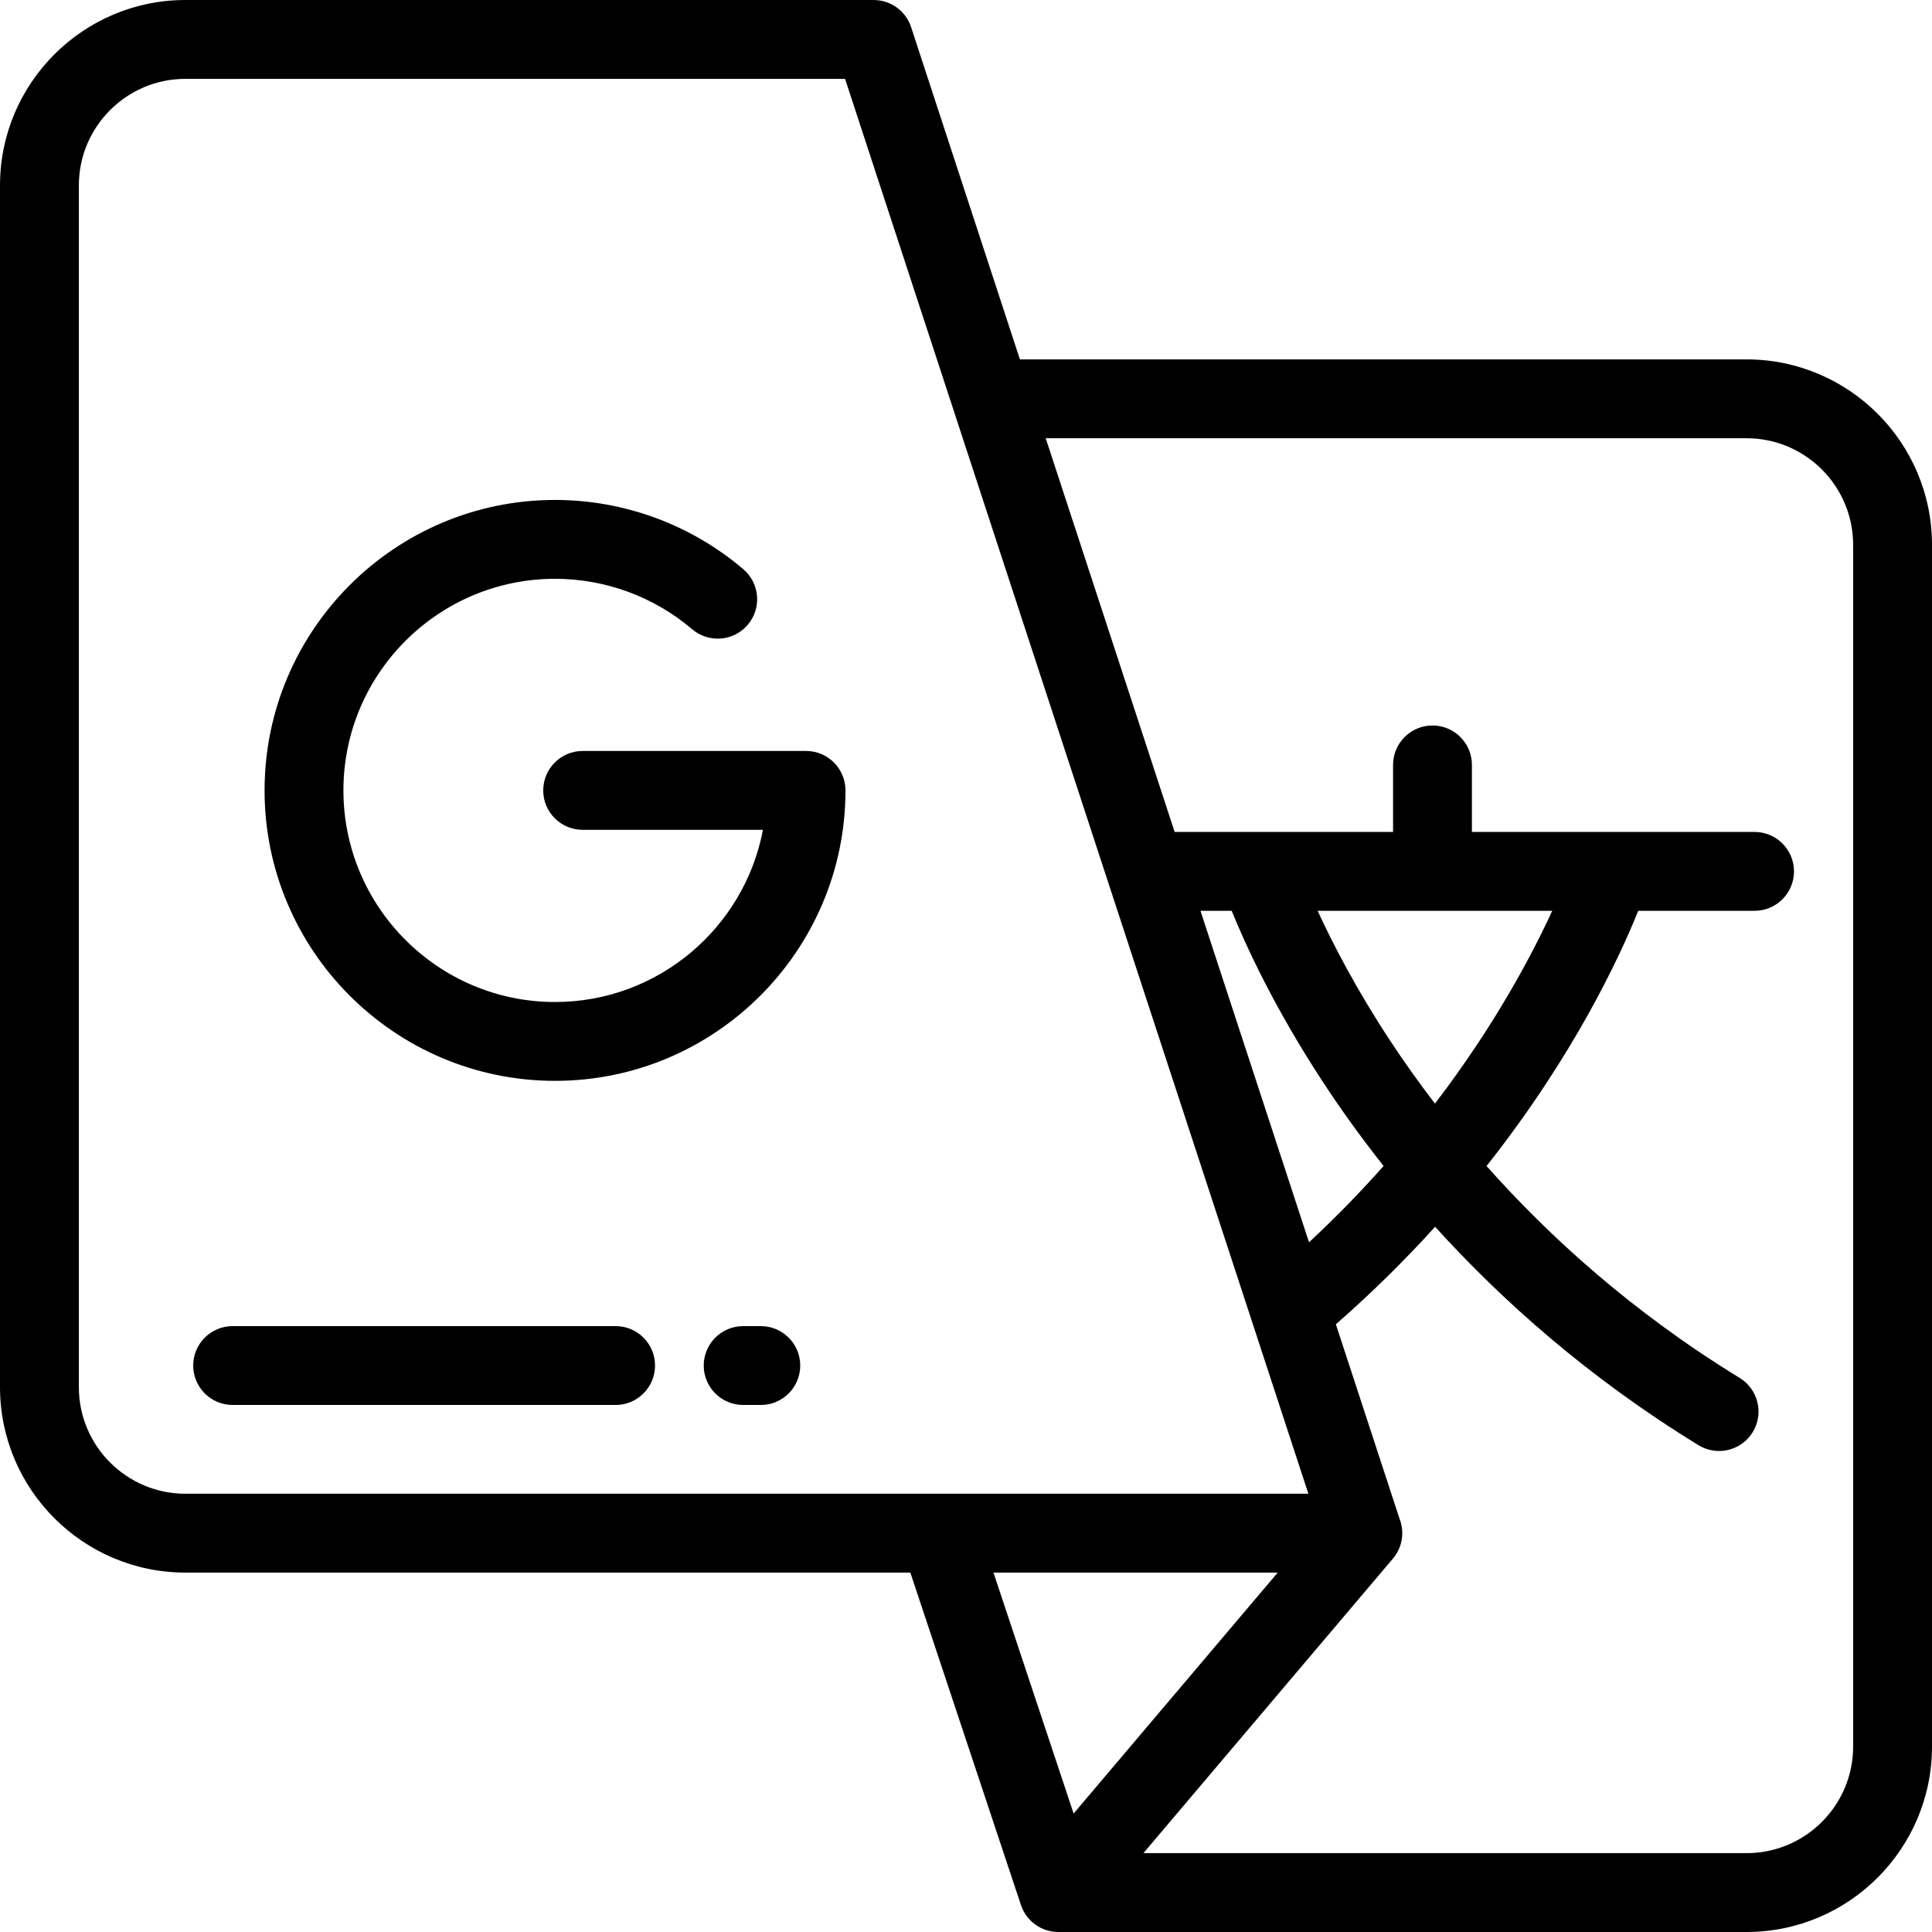
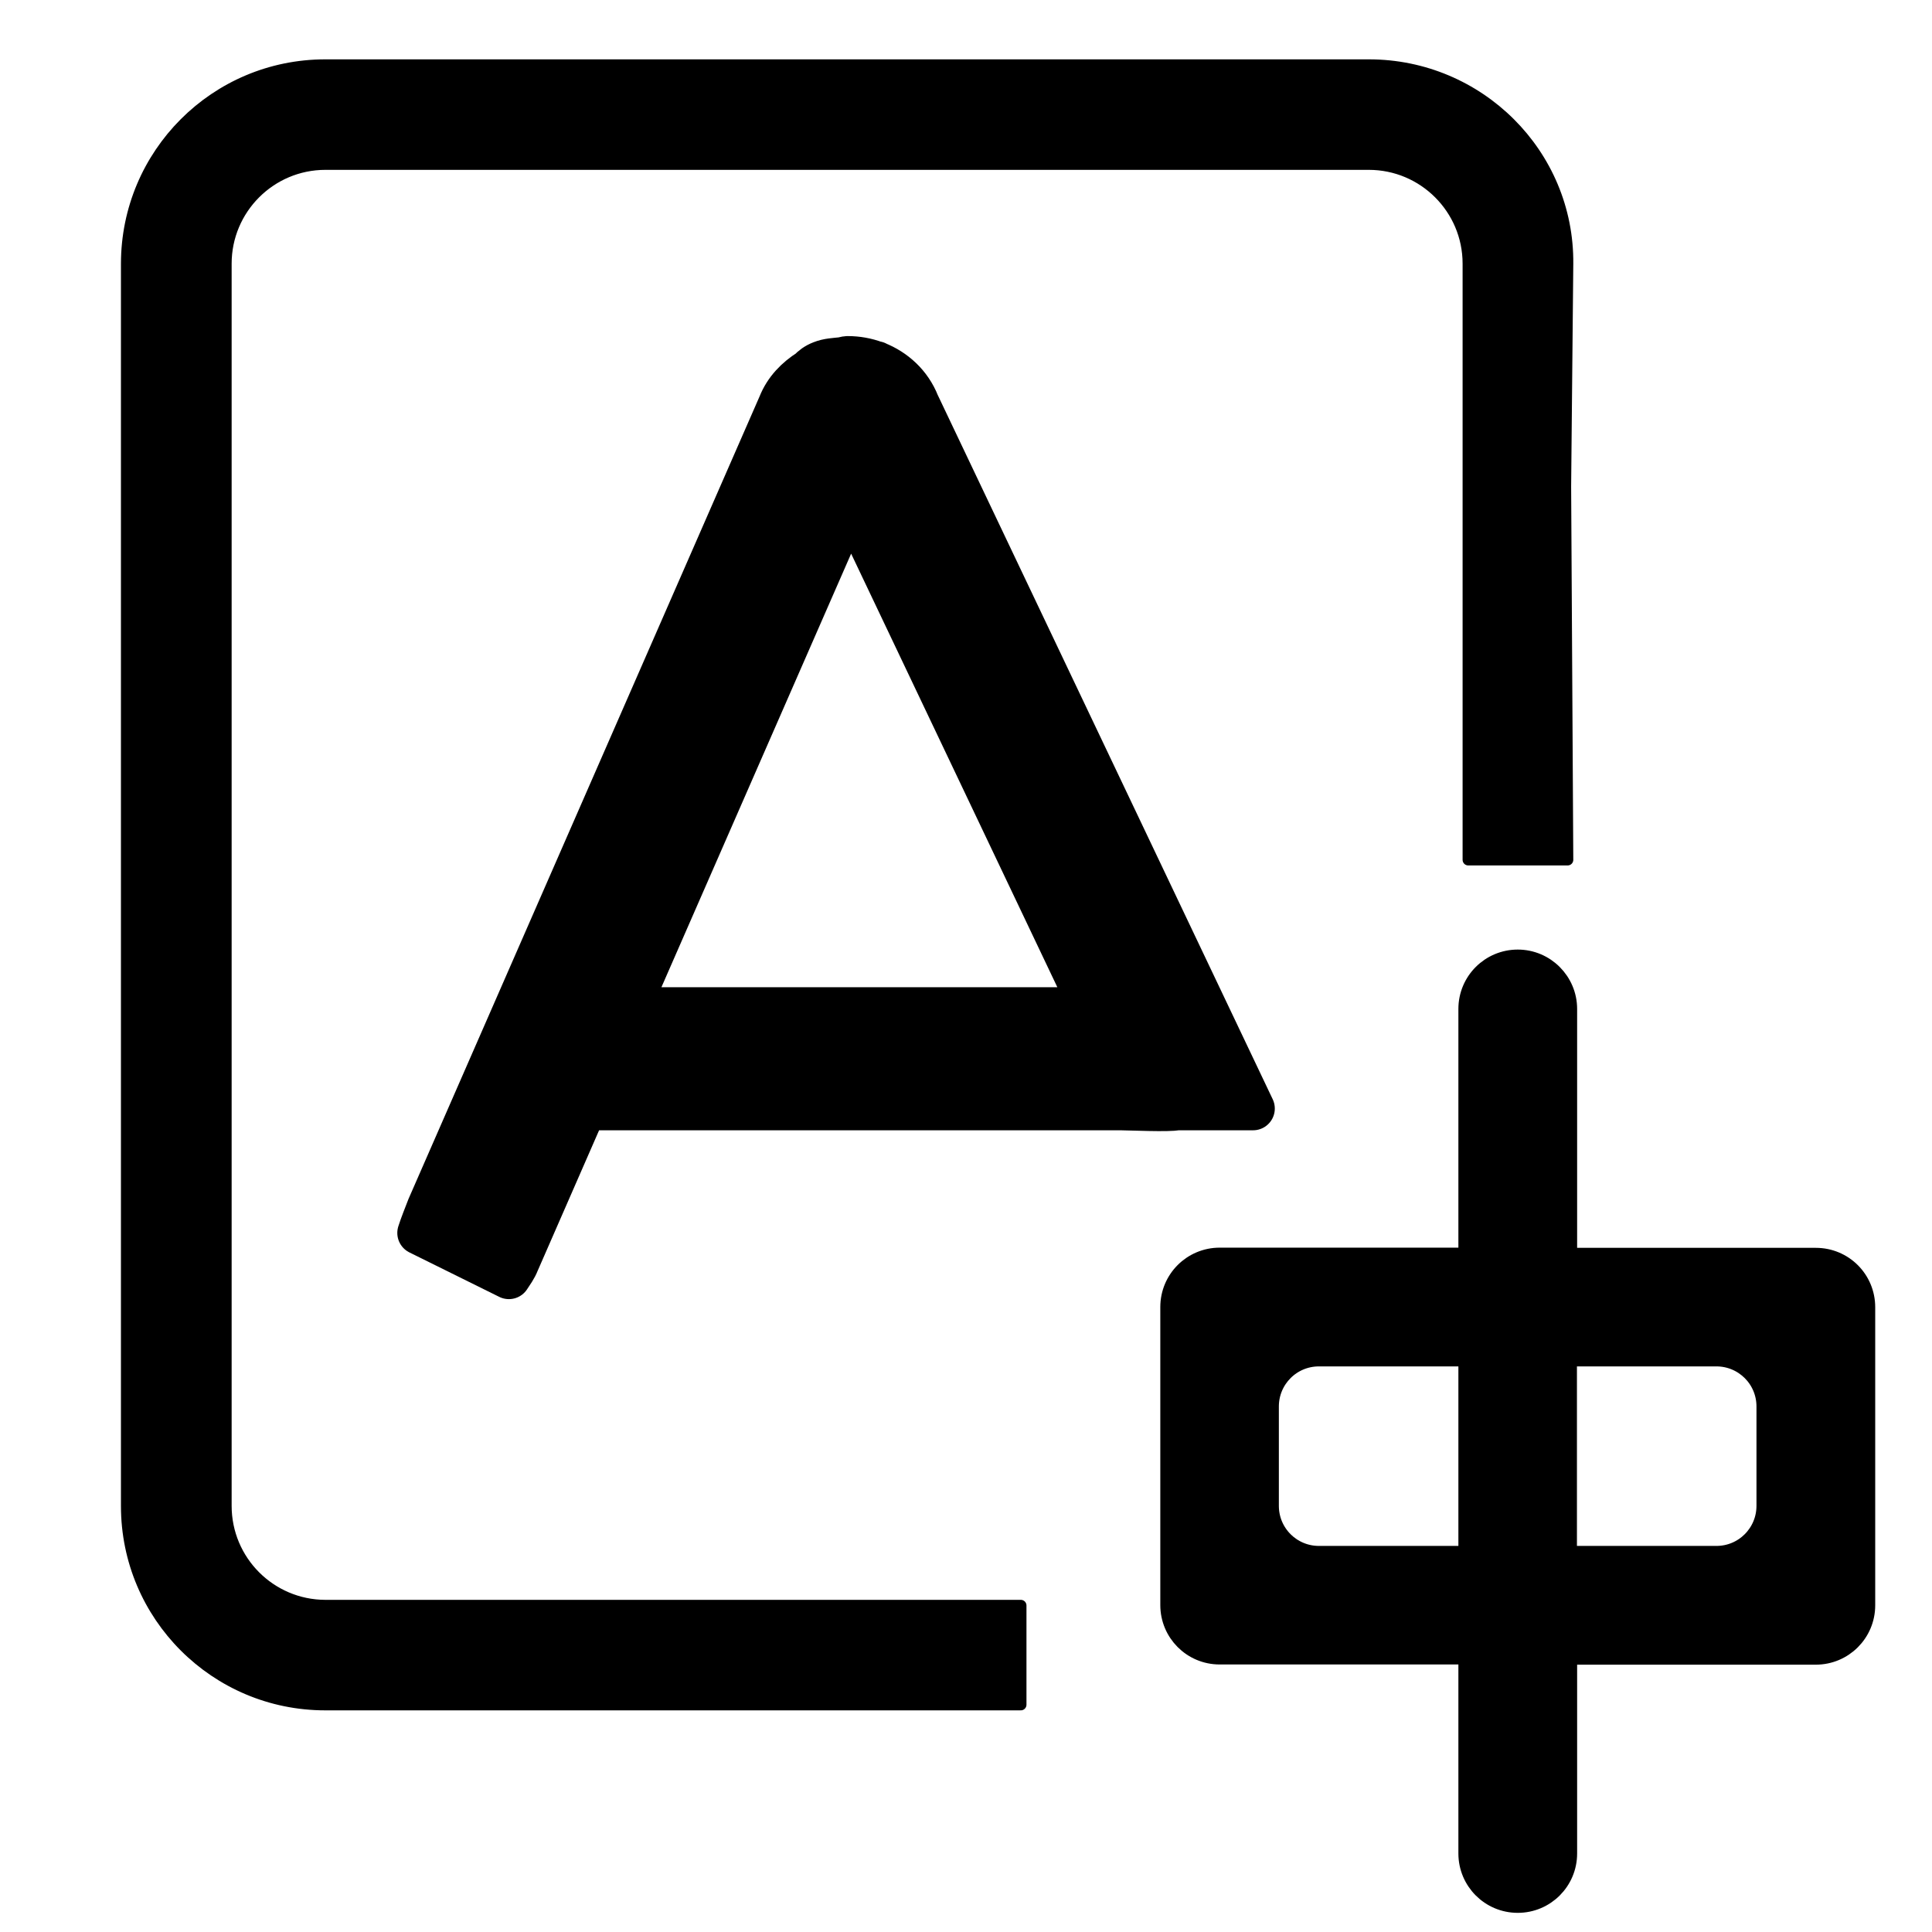
- <svg xmlns="http://www.w3.org/2000/svg" version="1.1" id="Layer_1" x="0px" y="0px" viewBox="0 0 512 512" style="enable-background:new 0 0 512 512;" xml:space="preserve">
-   <g>
-     <g>
-       <path d="M462.863,95.24H270.286L241.455,7.197C240.049,2.904,236.042,0,231.524,0H49.137C22.043,0,0,22.043,0,49.138v318.478    c0,27.095,22.043,49.138,49.137,49.138h192.115l29.311,88.095c1.42,4.269,5.415,7.15,9.914,7.15h182.384    C489.957,512,512,489.957,512,462.862V144.38C512,117.285,489.957,95.24,462.863,95.24z M49.137,395.857    c-15.571,0-28.239-12.669-28.239-28.241V49.138c0-15.571,12.668-28.24,28.239-28.24h174.814l122.783,374.96H49.137z     M350.458,286.536c4.473,6.841,9.853,14.435,16.206,22.461c-5.947,6.704-12.52,13.493-19.759,20.226l-28.768-87.852h8.273    C330.03,250.316,337.528,266.766,350.458,286.536z M349.192,241.371h62.165c-5.469,11.908-15.308,30.468-31.079,51.099    c-4.545-5.928-8.505-11.556-11.901-16.717C359.349,262.031,353.14,249.977,349.192,241.371z M263.278,416.755h75.328    l-54.084,63.85L263.278,416.755z M462.863,491.102H303.018l65.929-77.834c1.657-1.849,2.673-4.284,2.673-6.961    c0-1.378-0.266-2.695-0.751-3.9l-16.85-51.458c9.785-8.559,18.525-17.252,26.302-25.839    c17.544,19.367,40.485,39.927,69.799,57.876c1.703,1.043,3.586,1.539,5.446,1.539c3.516,0,6.951-1.775,8.921-4.994    c3.013-4.921,1.466-11.354-3.456-14.367c-28.471-17.434-50.493-37.492-67.082-56.152c23.199-29.342,35.285-55.429,40.202-67.64    h30.828c5.77,0,10.449-4.678,10.449-10.449c0-5.771-4.679-10.449-10.449-10.449h-74.907V202.71    c0-5.771-4.679-10.449-10.449-10.449c-5.77,0-10.449,4.678-10.449,10.449v17.763h-57.882l-34.165-104.335h185.734    c15.571,0,28.239,12.669,28.239,28.24v318.483h0.001C491.102,478.433,478.434,491.102,462.863,491.102z" />
-     </g>
+ <svg xmlns="http://www.w3.org/2000/svg" class="icon icon-tabler icon-tabler-tag" viewBox="0 0 24 24" stroke-width="50" stroke="currentColor" fill="currentColor" stroke-linecap="round" stroke-linejoin="round" version="1.1" id="svg12">
+   <defs id="defs16" />
+   <g id="g10" style="stroke-width:36.047;stroke-miterlimit:4;stroke-dasharray:none" transform="matrix(0.02330323,0,0,0.02330323,0.6140598,0.3531101)">
+     <path d="M 94.127,787.589 V 196.673 125.389 c 0,-29.2 23.7,-53 53,-53 h 556.2 c 29.2,0 53,23.7 53,53 v 317.8 h 53 l -1.146,-199.034 1.146,-118.666 c 0.566,-58.597 -47.4,-106 -105.9,-106 h -556.4 c -58.5,0 -105.9,47.4 -105.9,106 v 662.2 c 0,58.5 47.4,105.9 105.9,105.9 h 370.8 v -52.9 h -370.8 c -29.2,-0.1 -52.9,-23.8 -52.9,-53.1 z" id="path4" style="stroke-width:6.008;stroke-miterlimit:4;stroke-dasharray:none;fill-opacity:1" />
+     <path d="m 462.927,200.089 c -4.1,-10.4 -12.4,-17.9 -22.1,-21.7 0,-0.1 0,-0.1 -0.1,-0.1 -0.2,-0.1 -0.4,-0.1 -0.6,-0.1 -4.6,-1.7 -9.5,-2.6 -14.6,-2.6 -1.1,0 -2.2,0.5 -3.3,0.6 -3.6,0.4 -7.2,0.5 -10.7,1.9 -2.9,1.1 -4.9,2.7 -6.4,4.3 -6.8,4.3 -12.7,10.2 -15.9,18.3 l -187.1,427.7 c -1.8,4.7 -3.7,9.3 -5.1,13.7 l 27.948,13.828 19.952,9.872 c 1.6,-2.5 3.4,-4.8 4.7,-8.1 l 35.8,-81.9 h 232.5 53.1 c 3.2,0 26.9,1 29.7,0 h -19.8 60.7 z m -154.4,322.6 118.4,-270.6 128.7,270.6 z" id="path6" style="stroke-width:23.173;stroke-miterlimit:4;stroke-dasharray:none" />
+     <path d="m 941.627,655.189 h -132.4 v -132.5 c 0,-14.6 -11.9,-26.5 -26.5,-26.5 -14.6,0 -26.5,11.8 -26.5,26.5 v 132.4 h -132.4 c -14.6,0 -26.5,11.8 -26.5,26.5 v 158.9 c 0,14.6 11.8,26.5 26.5,26.5 h 132.4 v 105.9 c 0,14.6 11.8,26.5 26.5,26.5 14.6,0 26.5,-11.8 26.5,-26.5 v -105.8 h 132.4 c 14.6,0 26.5,-11.8 26.5,-26.5 v -158.9 c 0,-14.7 -11.8,-26.5 -26.5,-26.5 z m -185.4,158.9 h -79.5 c -14.6,0 -26.5,-11.8 -26.5,-26.5 v -53 c 0,-14.6 11.8,-26.5 26.5,-26.5 h 79.5 z m 158.9,-26.5 c 0,14.6 -11.8,26.5 -26.5,26.5 h -79.5 v -106 h 79.5 c 14.6,0 26.5,11.8 26.5,26.5 z" id="path8" style="stroke-width:10.299;stroke-miterlimit:4;stroke-dasharray:none" />
  </g>
-   <g>
-     <g>
-       <path d="M213.613,199.016h-59.202c-5.771,0-10.449,4.678-10.449,10.449c0,5.771,4.678,10.449,10.449,10.449h47.777    c-4.91,25.944-27.75,45.628-55.1,45.628c-30.921,0-56.077-25.156-56.077-56.077c0-30.921,25.156-56.077,56.077-56.077    c13.315,0,26.223,4.747,36.343,13.368c4.391,3.742,10.988,3.215,14.73-1.178c3.742-4.394,3.214-10.988-1.179-14.73    c-13.897-11.839-31.617-18.358-49.894-18.358c-42.444,0-76.974,34.531-76.974,76.974c-0.001,42.443,34.529,76.973,76.973,76.973    c42.444,0,76.974-34.531,76.974-76.975C224.062,203.695,219.384,199.016,213.613,199.016z" />
-     </g>
-   </g>
-   <g>
-     <g>
-       <path d="M201.622,351.434h-4.678c-5.77,0-10.449,4.678-10.449,10.449c0,5.771,4.679,10.449,10.449,10.449h4.678    c5.77,0,10.449-4.678,10.449-10.449C212.071,356.112,207.392,351.434,201.622,351.434z" />
-     </g>
-   </g>
-   <g>
-     <g>
-       <path d="M163.141,351.434H61.649c-5.77,0-10.449,4.678-10.449,10.449c0,5.771,4.679,10.449,10.449,10.449h101.492    c5.77,0,10.449-4.678,10.449-10.449C173.59,356.112,168.911,351.434,163.141,351.434z" />
-     </g>
-   </g>
-   <g>
- </g>
-   <g>
- </g>
-   <g>
- </g>
-   <g>
- </g>
-   <g>
- </g>
-   <g>
- </g>
-   <g>
- </g>
-   <g>
- </g>
-   <g>
- </g>
-   <g>
- </g>
-   <g>
- </g>
-   <g>
- </g>
-   <g>
- </g>
-   <g>
- </g>
-   <g>
- </g>
</svg>
